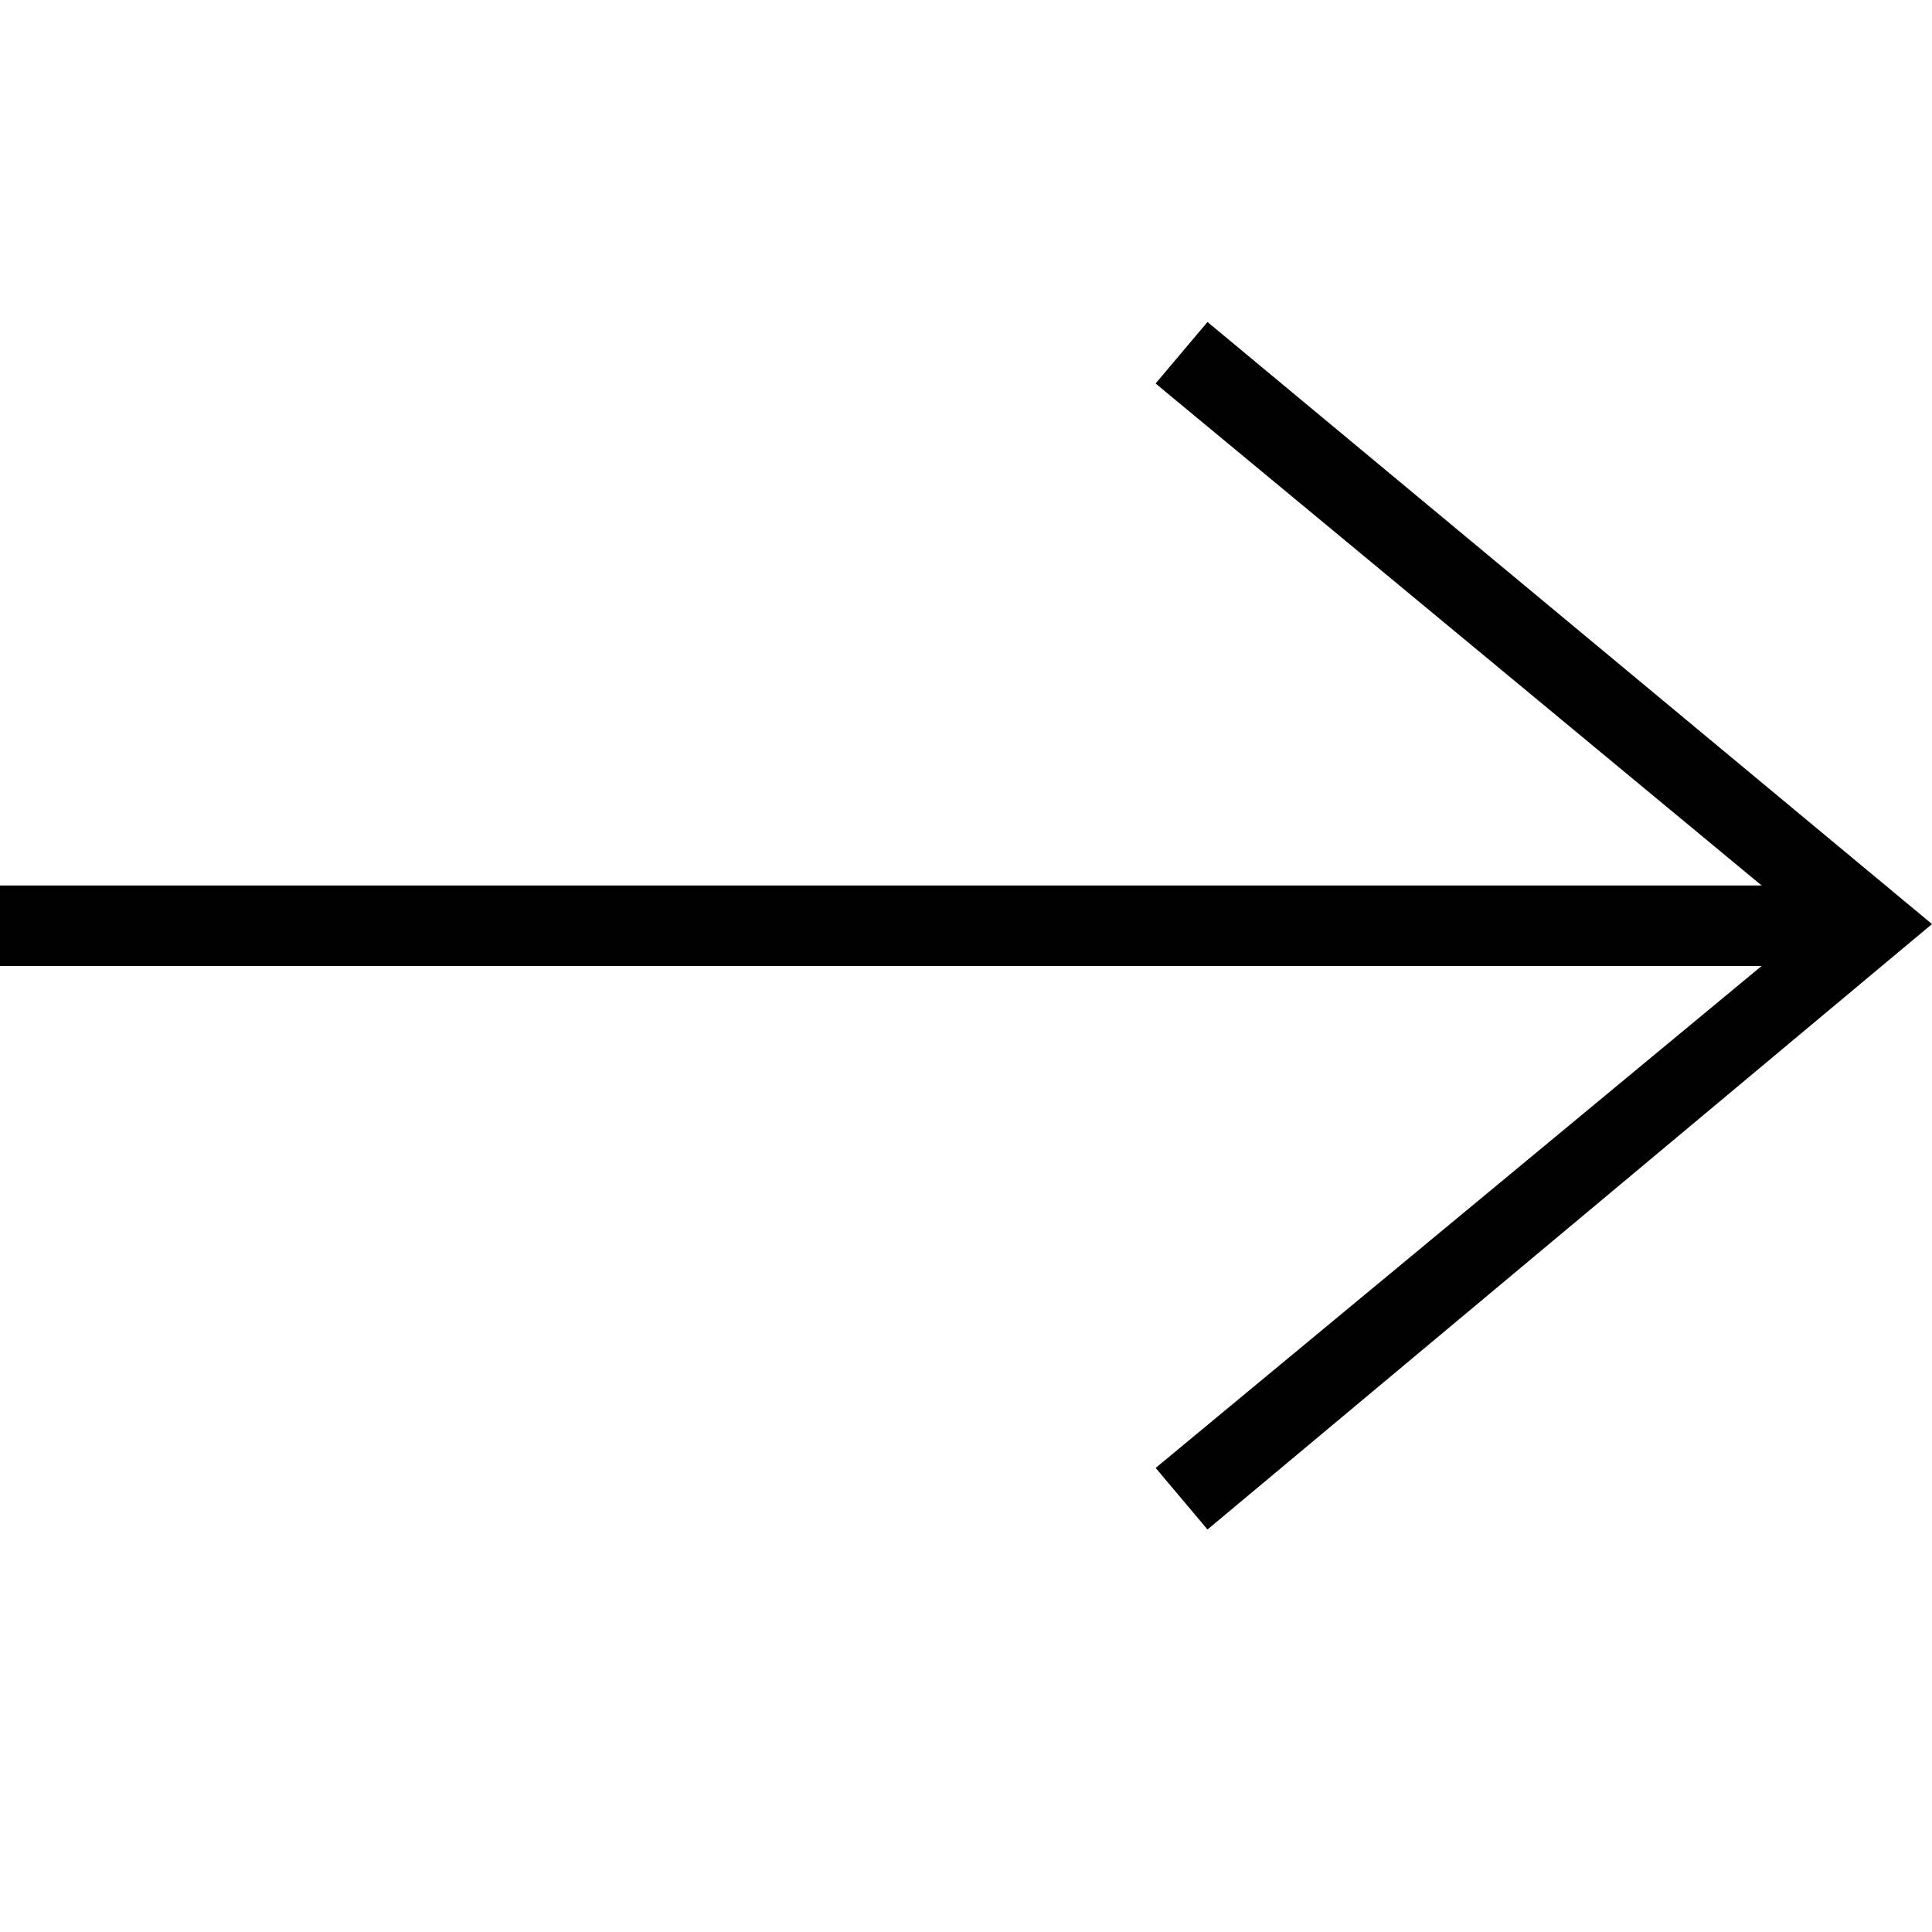
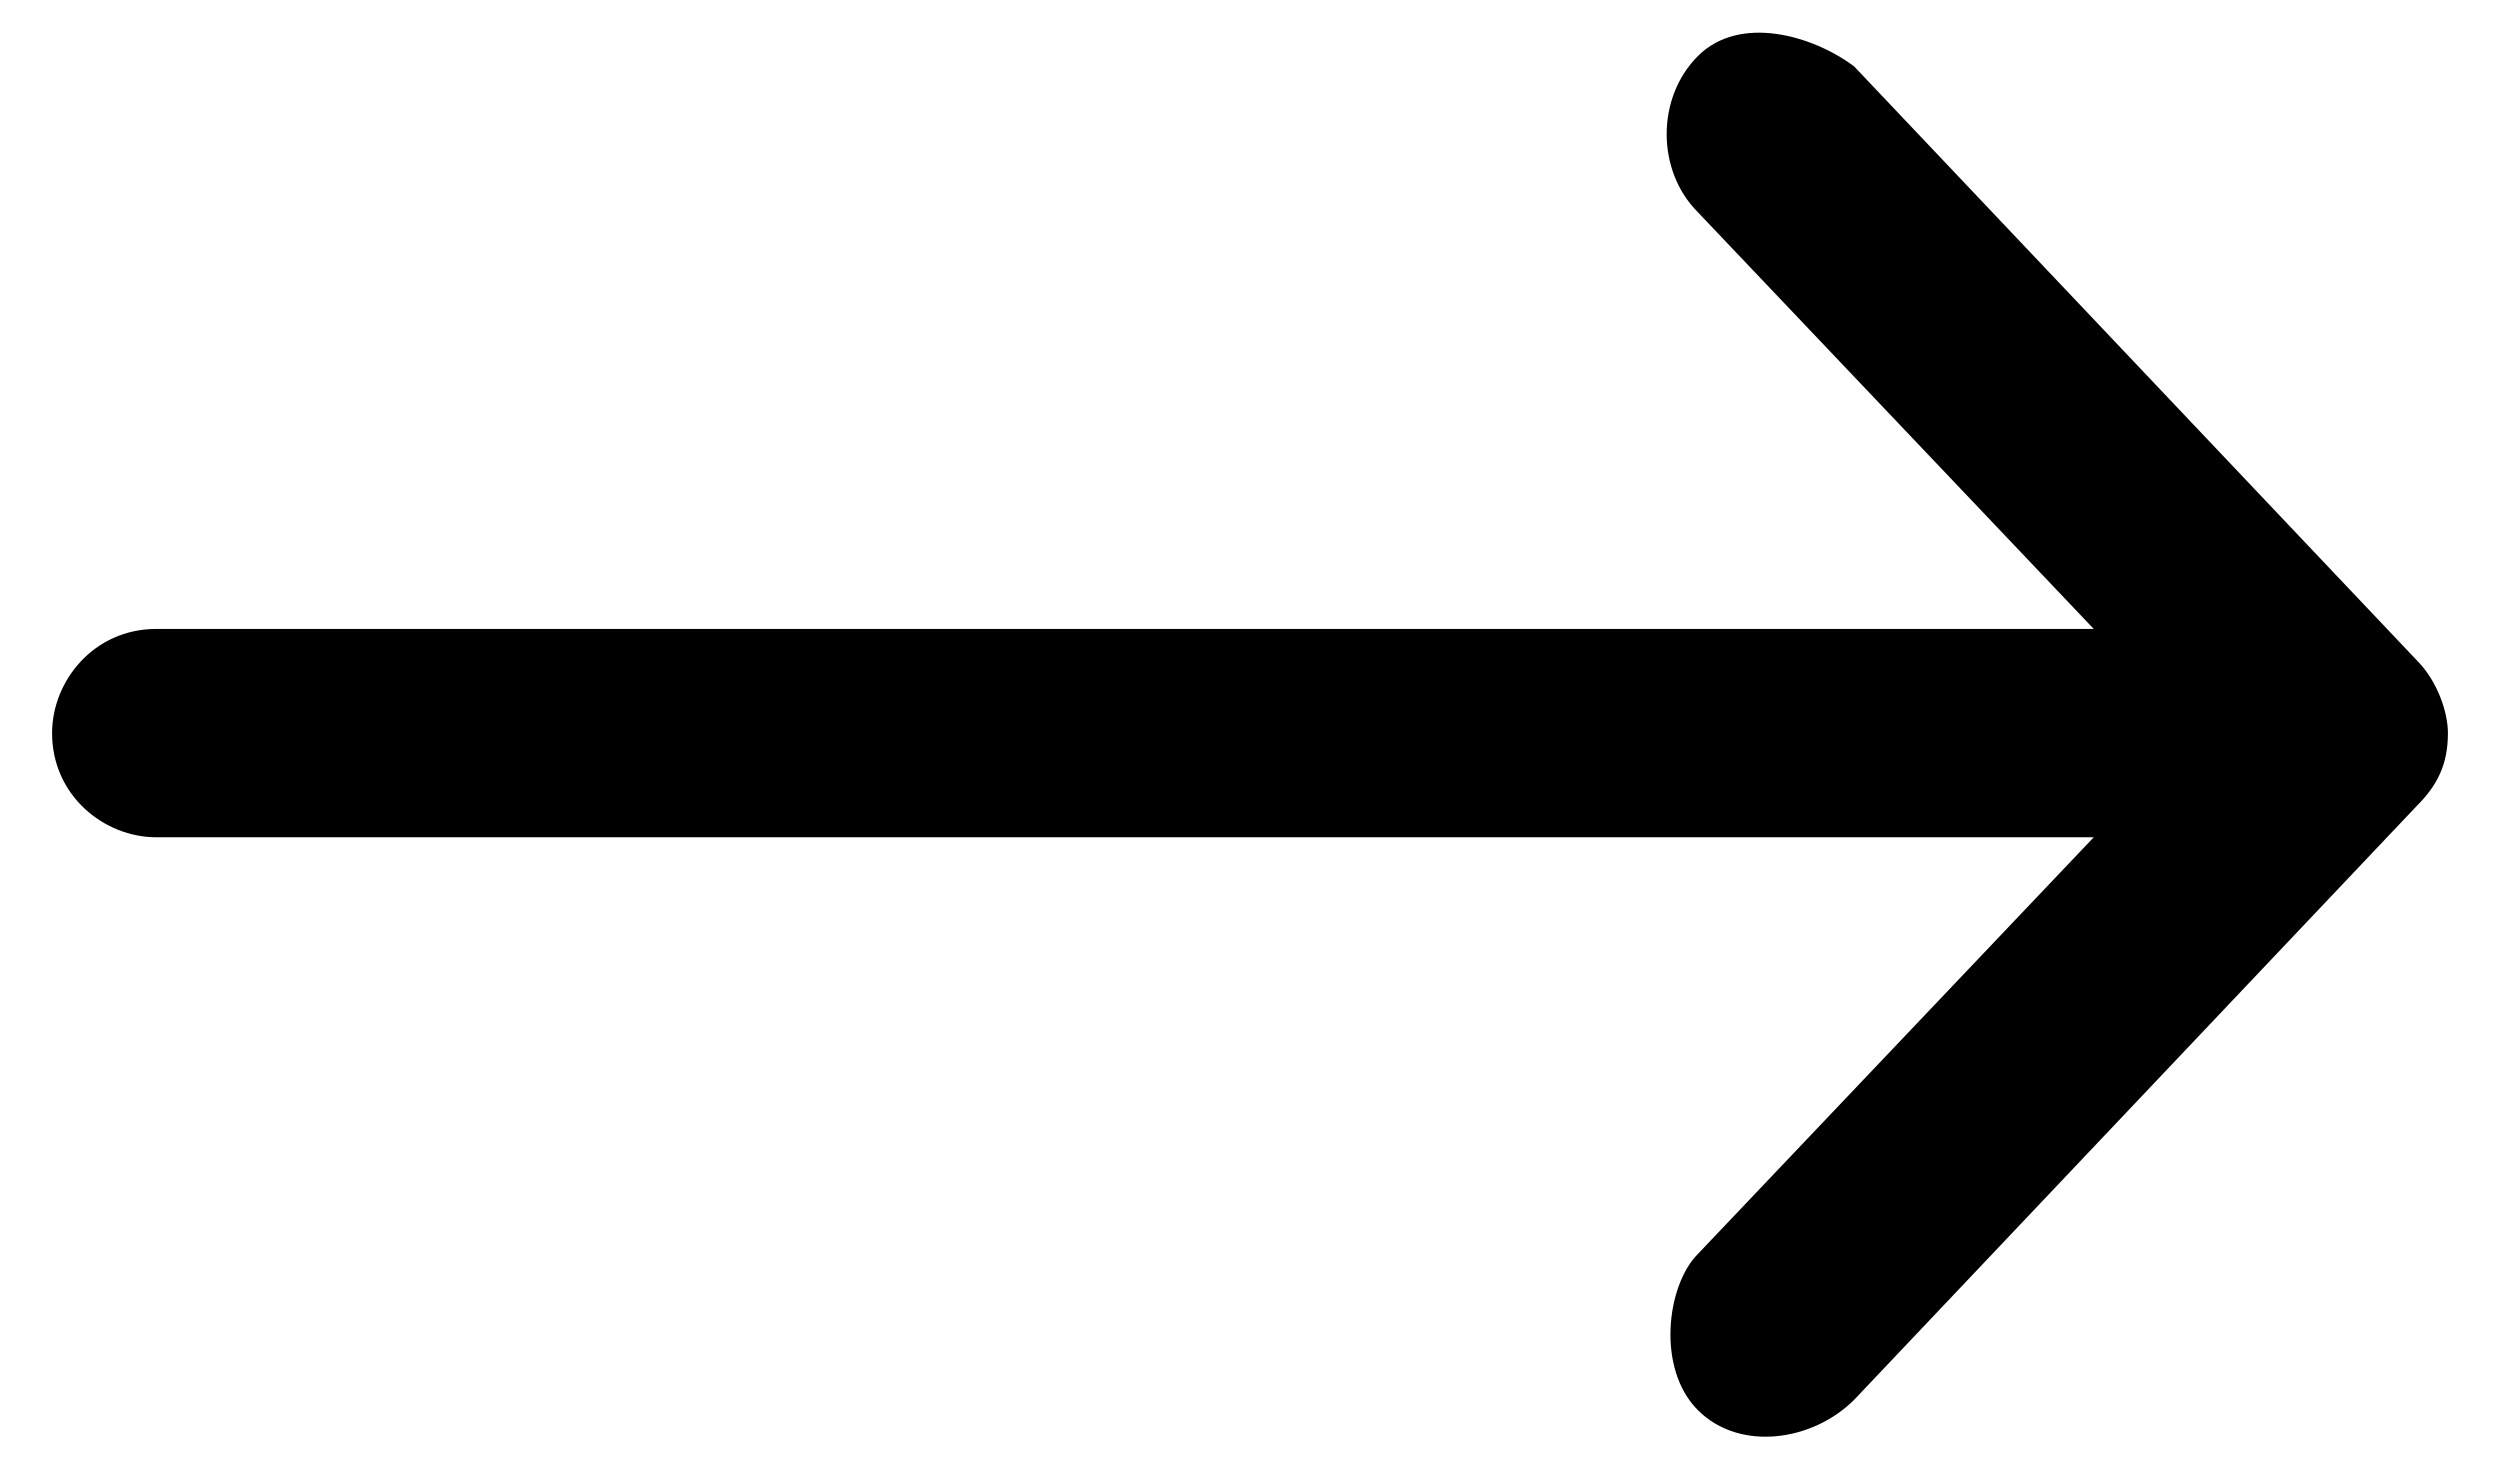
- <svg xmlns="http://www.w3.org/2000/svg" width="24" height="24" fill-rule="evenodd" clip-rule="evenodd">
-   <path d="M21.883 12l-7.527 6.235.644.765 9-7.521-9-7.479-.645.764 7.529 6.236h-21.884v1h21.883z" />
+ <svg xmlns="http://www.w3.org/2000/svg" version="1.1" id="Layer_1" x="0px" y="0px" viewBox="0 0 24 14.2" style="enable-background:new 0 0 24 14.2;" xml:space="preserve">
+   <g transform="translate(0,-952.3622)">
+     <path d="M23.5,959.4c0-0.2-0.1-0.5-0.3-0.7l-5.4-5.7c-0.4-0.3-1.1-0.5-1.5-0.1c-0.4,0.4-0.4,1.1,0,1.5l3.8,4H1.5c-0.6,0-1,0.5-1,1   c0,0.6,0.5,1,1,1h18.6l-3.8,4c-0.3,0.3-0.4,1.1,0,1.5c0.4,0.4,1.1,0.3,1.5-0.1l5.4-5.7C23.4,959.9,23.5,959.7,23.5,959.4   L23.5,959.4z" />
+   </g>
</svg>
